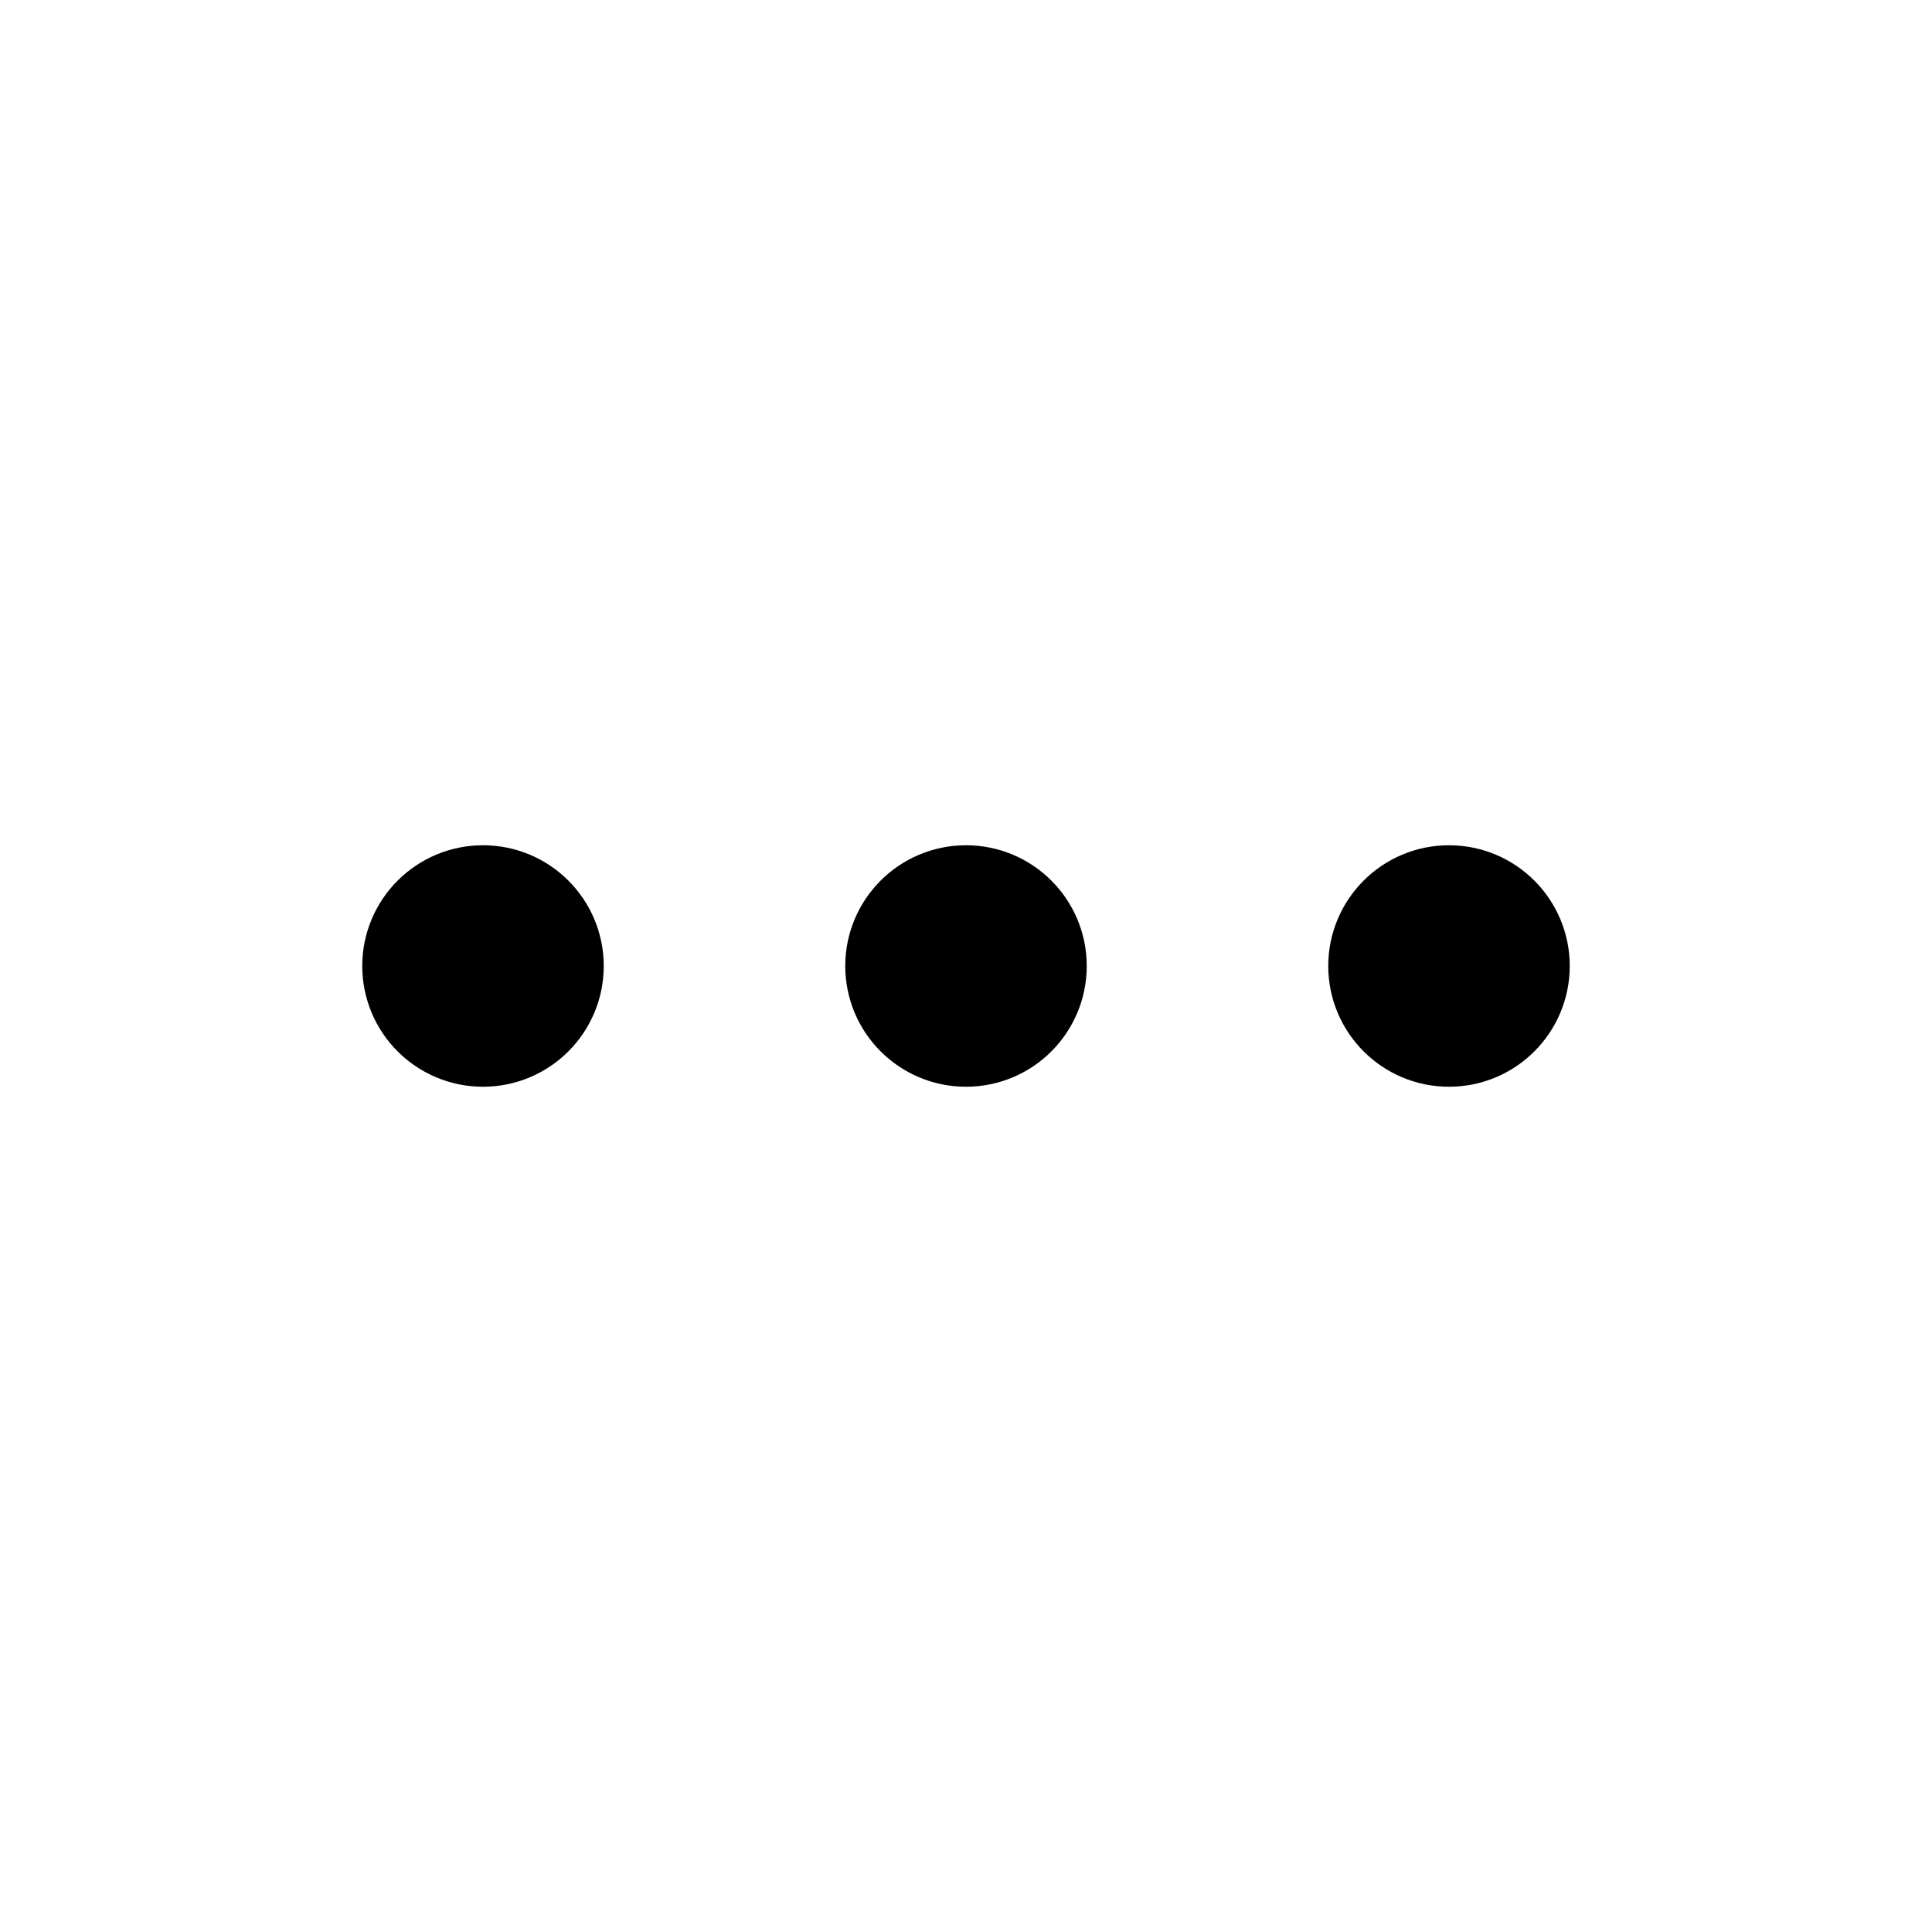
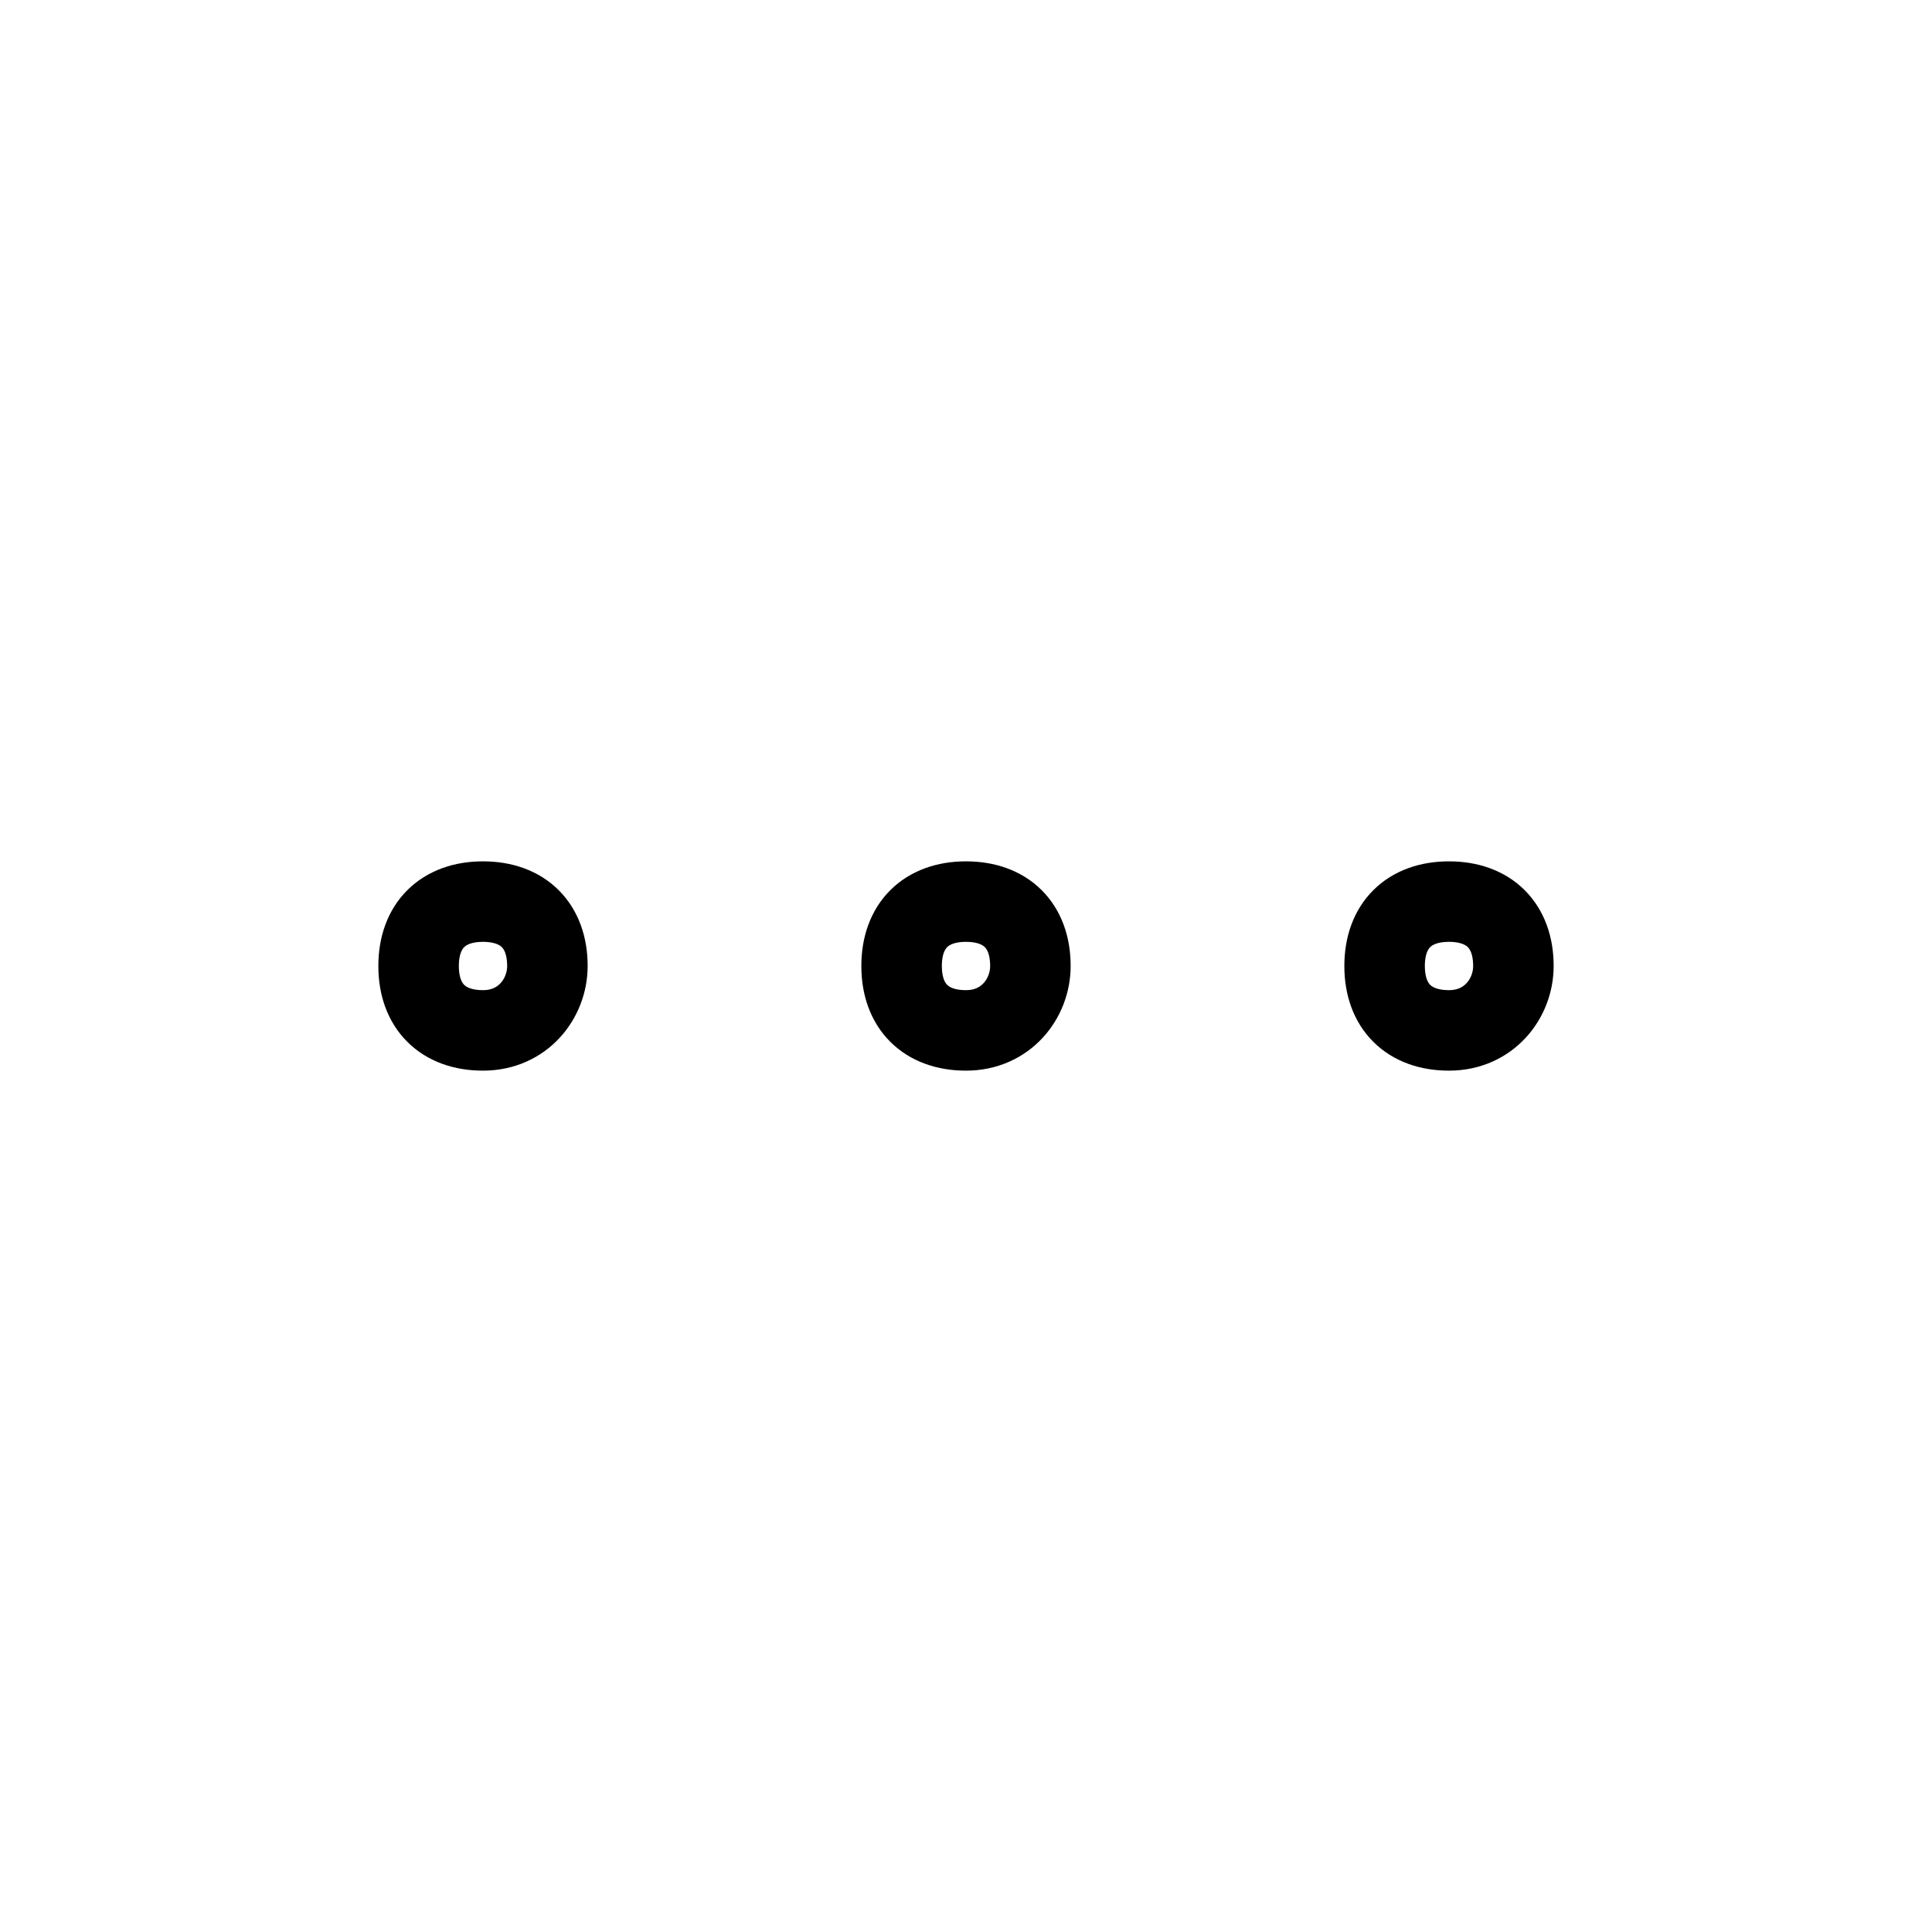
- <svg xmlns="http://www.w3.org/2000/svg" fill="none" viewBox="0 0 24 24" stroke-width="1.5" stroke="currentColor" aria-hidden="true" data-slot="icon">
-   <path stroke-linecap="round" stroke-linejoin="round" d="M6.75 12a.75.75 0 1 1-1.5 0 .75.75 0 0 1 1.5 0ZM12.75 12a.75.75 0 1 1-1.5 0 .75.75 0 0 1 1.5 0ZM18.75 12a.75.75 0 1 1-1.5 0 .75.75 0 0 1 1.5 0Z" />
+ <svg xmlns="http://www.w3.org/2000/svg" id="Layer_1" width="24" height="24" version="1.1" viewBox="0 0 24 24">
+   <path d="M6.8,12c0,.4-.3.8-.8.8s-.8-.3-.8-.8.3-.8.8-.8.8.3.8.8ZM12.8,12c0,.4-.3.8-.8.8s-.8-.3-.8-.8.3-.8.8-.8.8.3.8.8ZM18.8,12c0,.4-.3.8-.8.8s-.8-.3-.8-.8.3-.8.8-.8.8.3.8.8Z" fill="none" stroke="#000" stroke-miterlimit="10" />
</svg>
